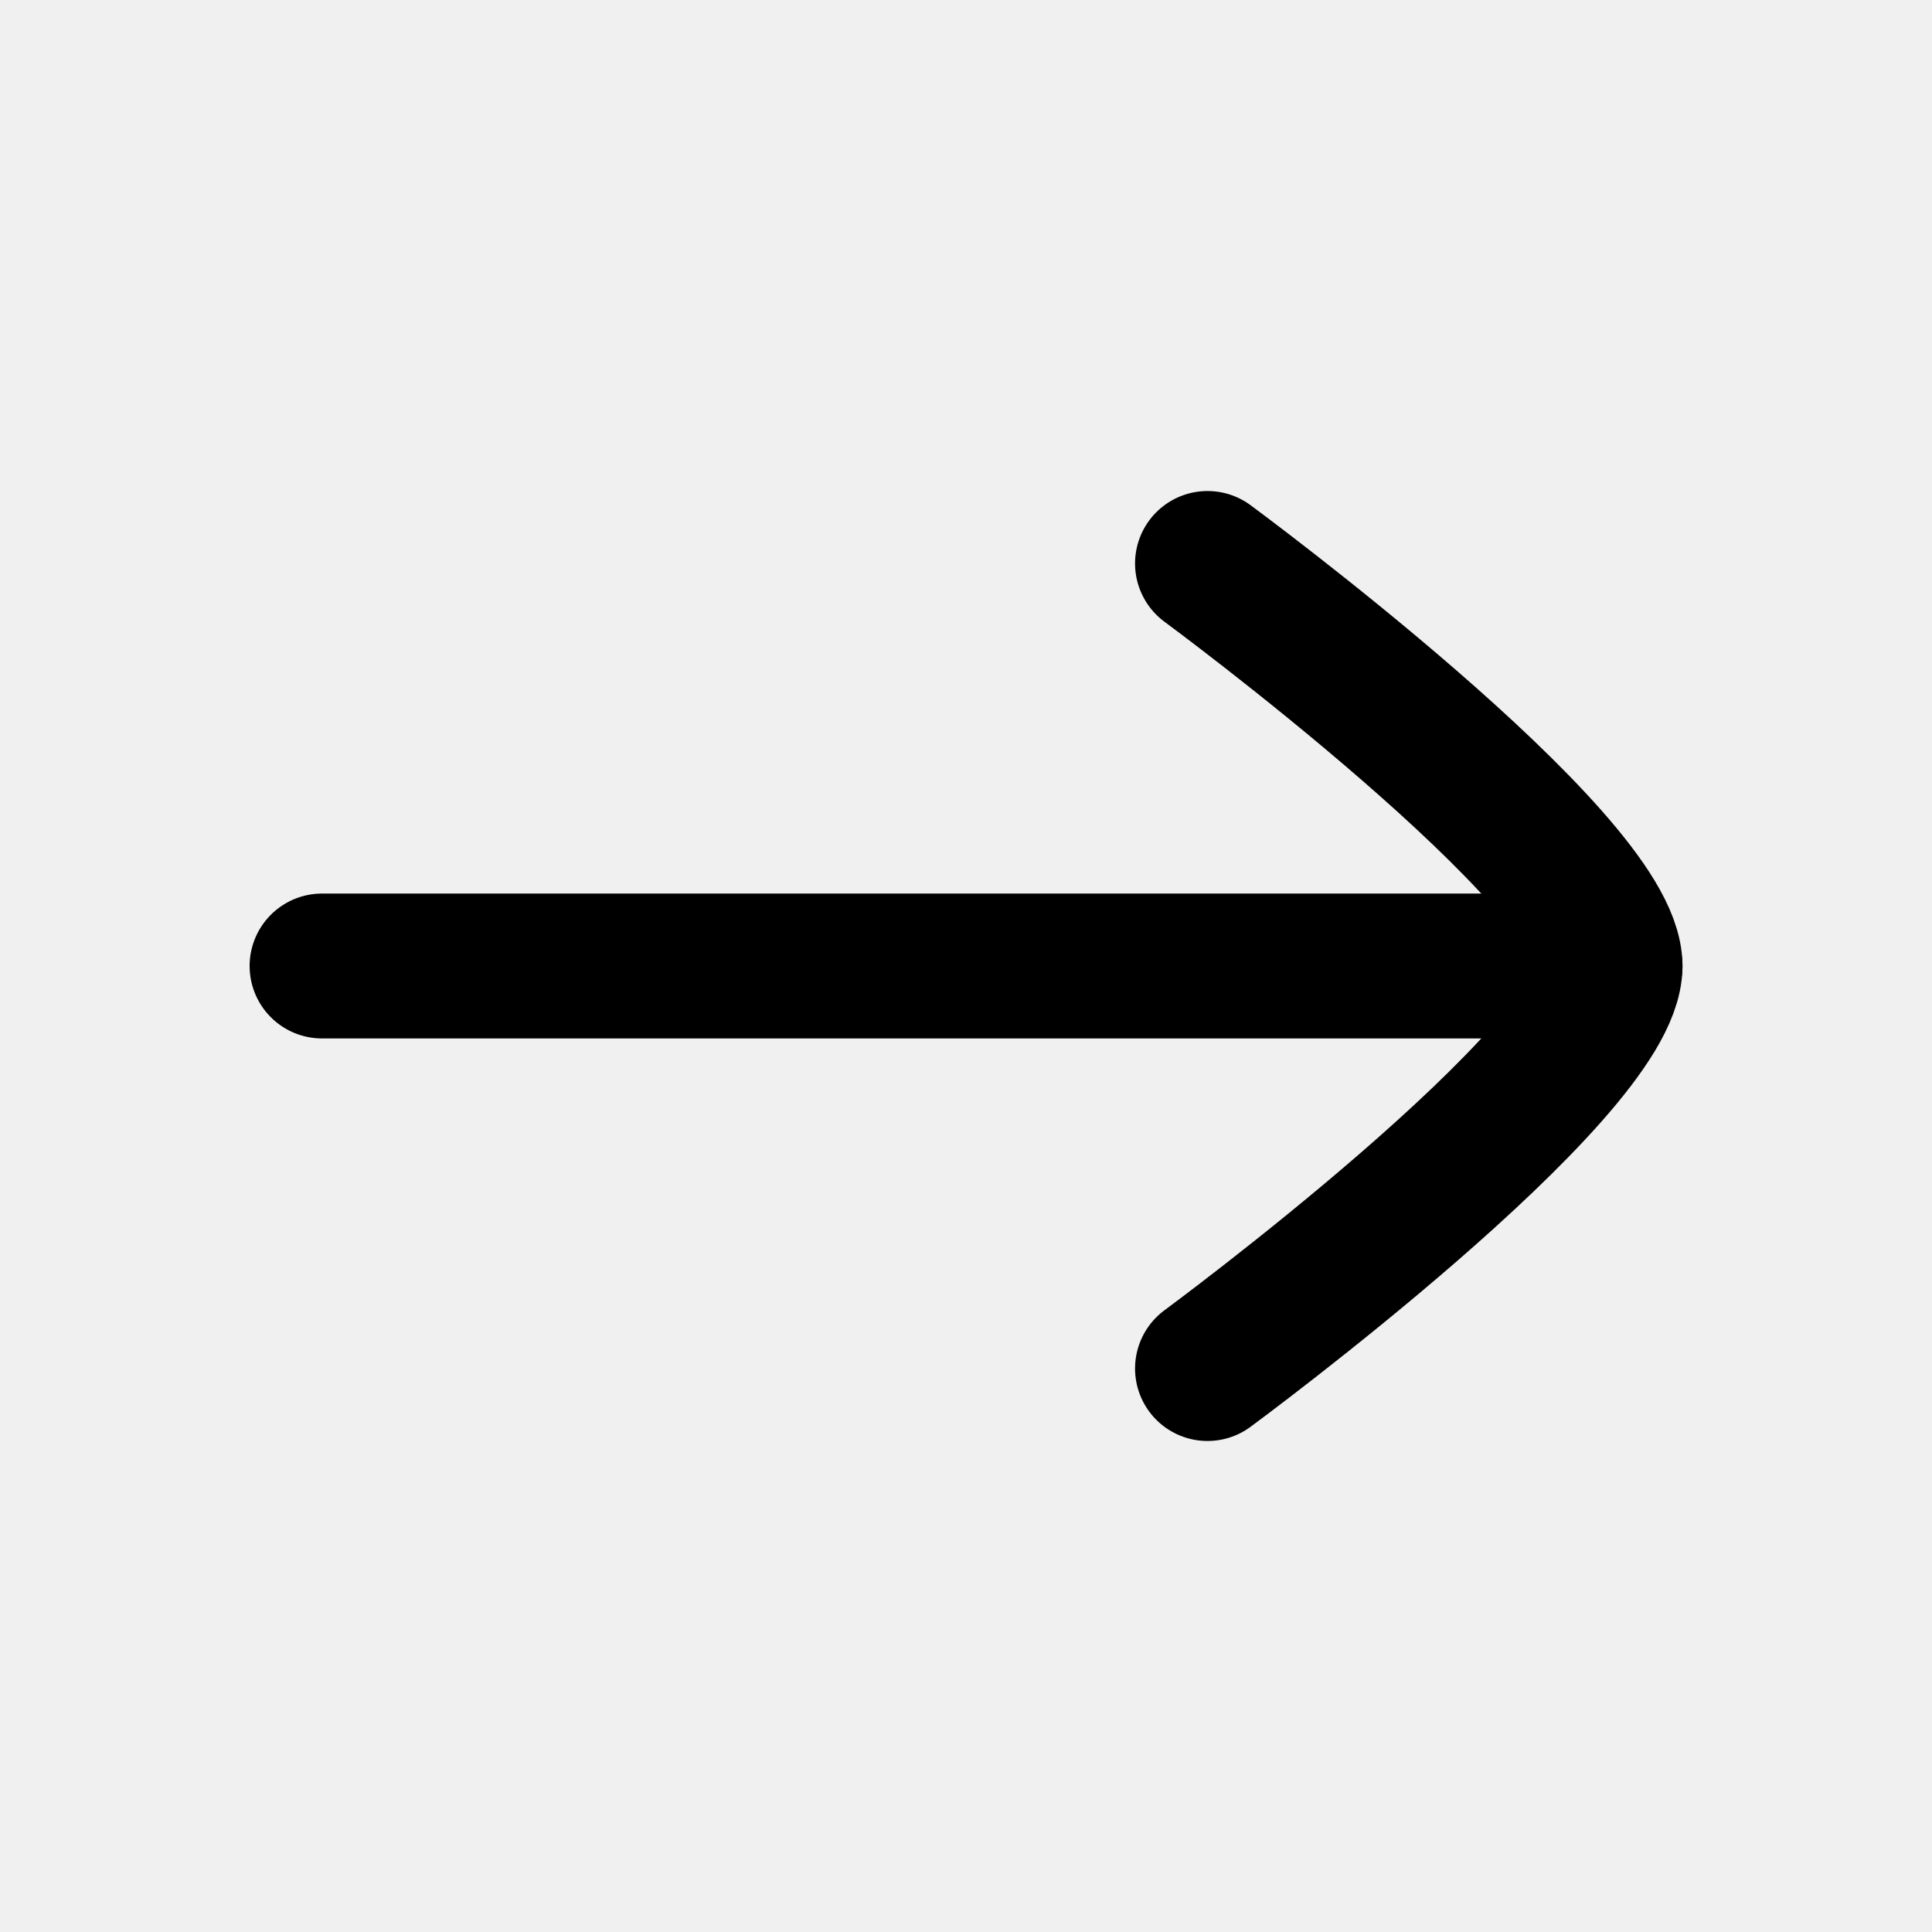
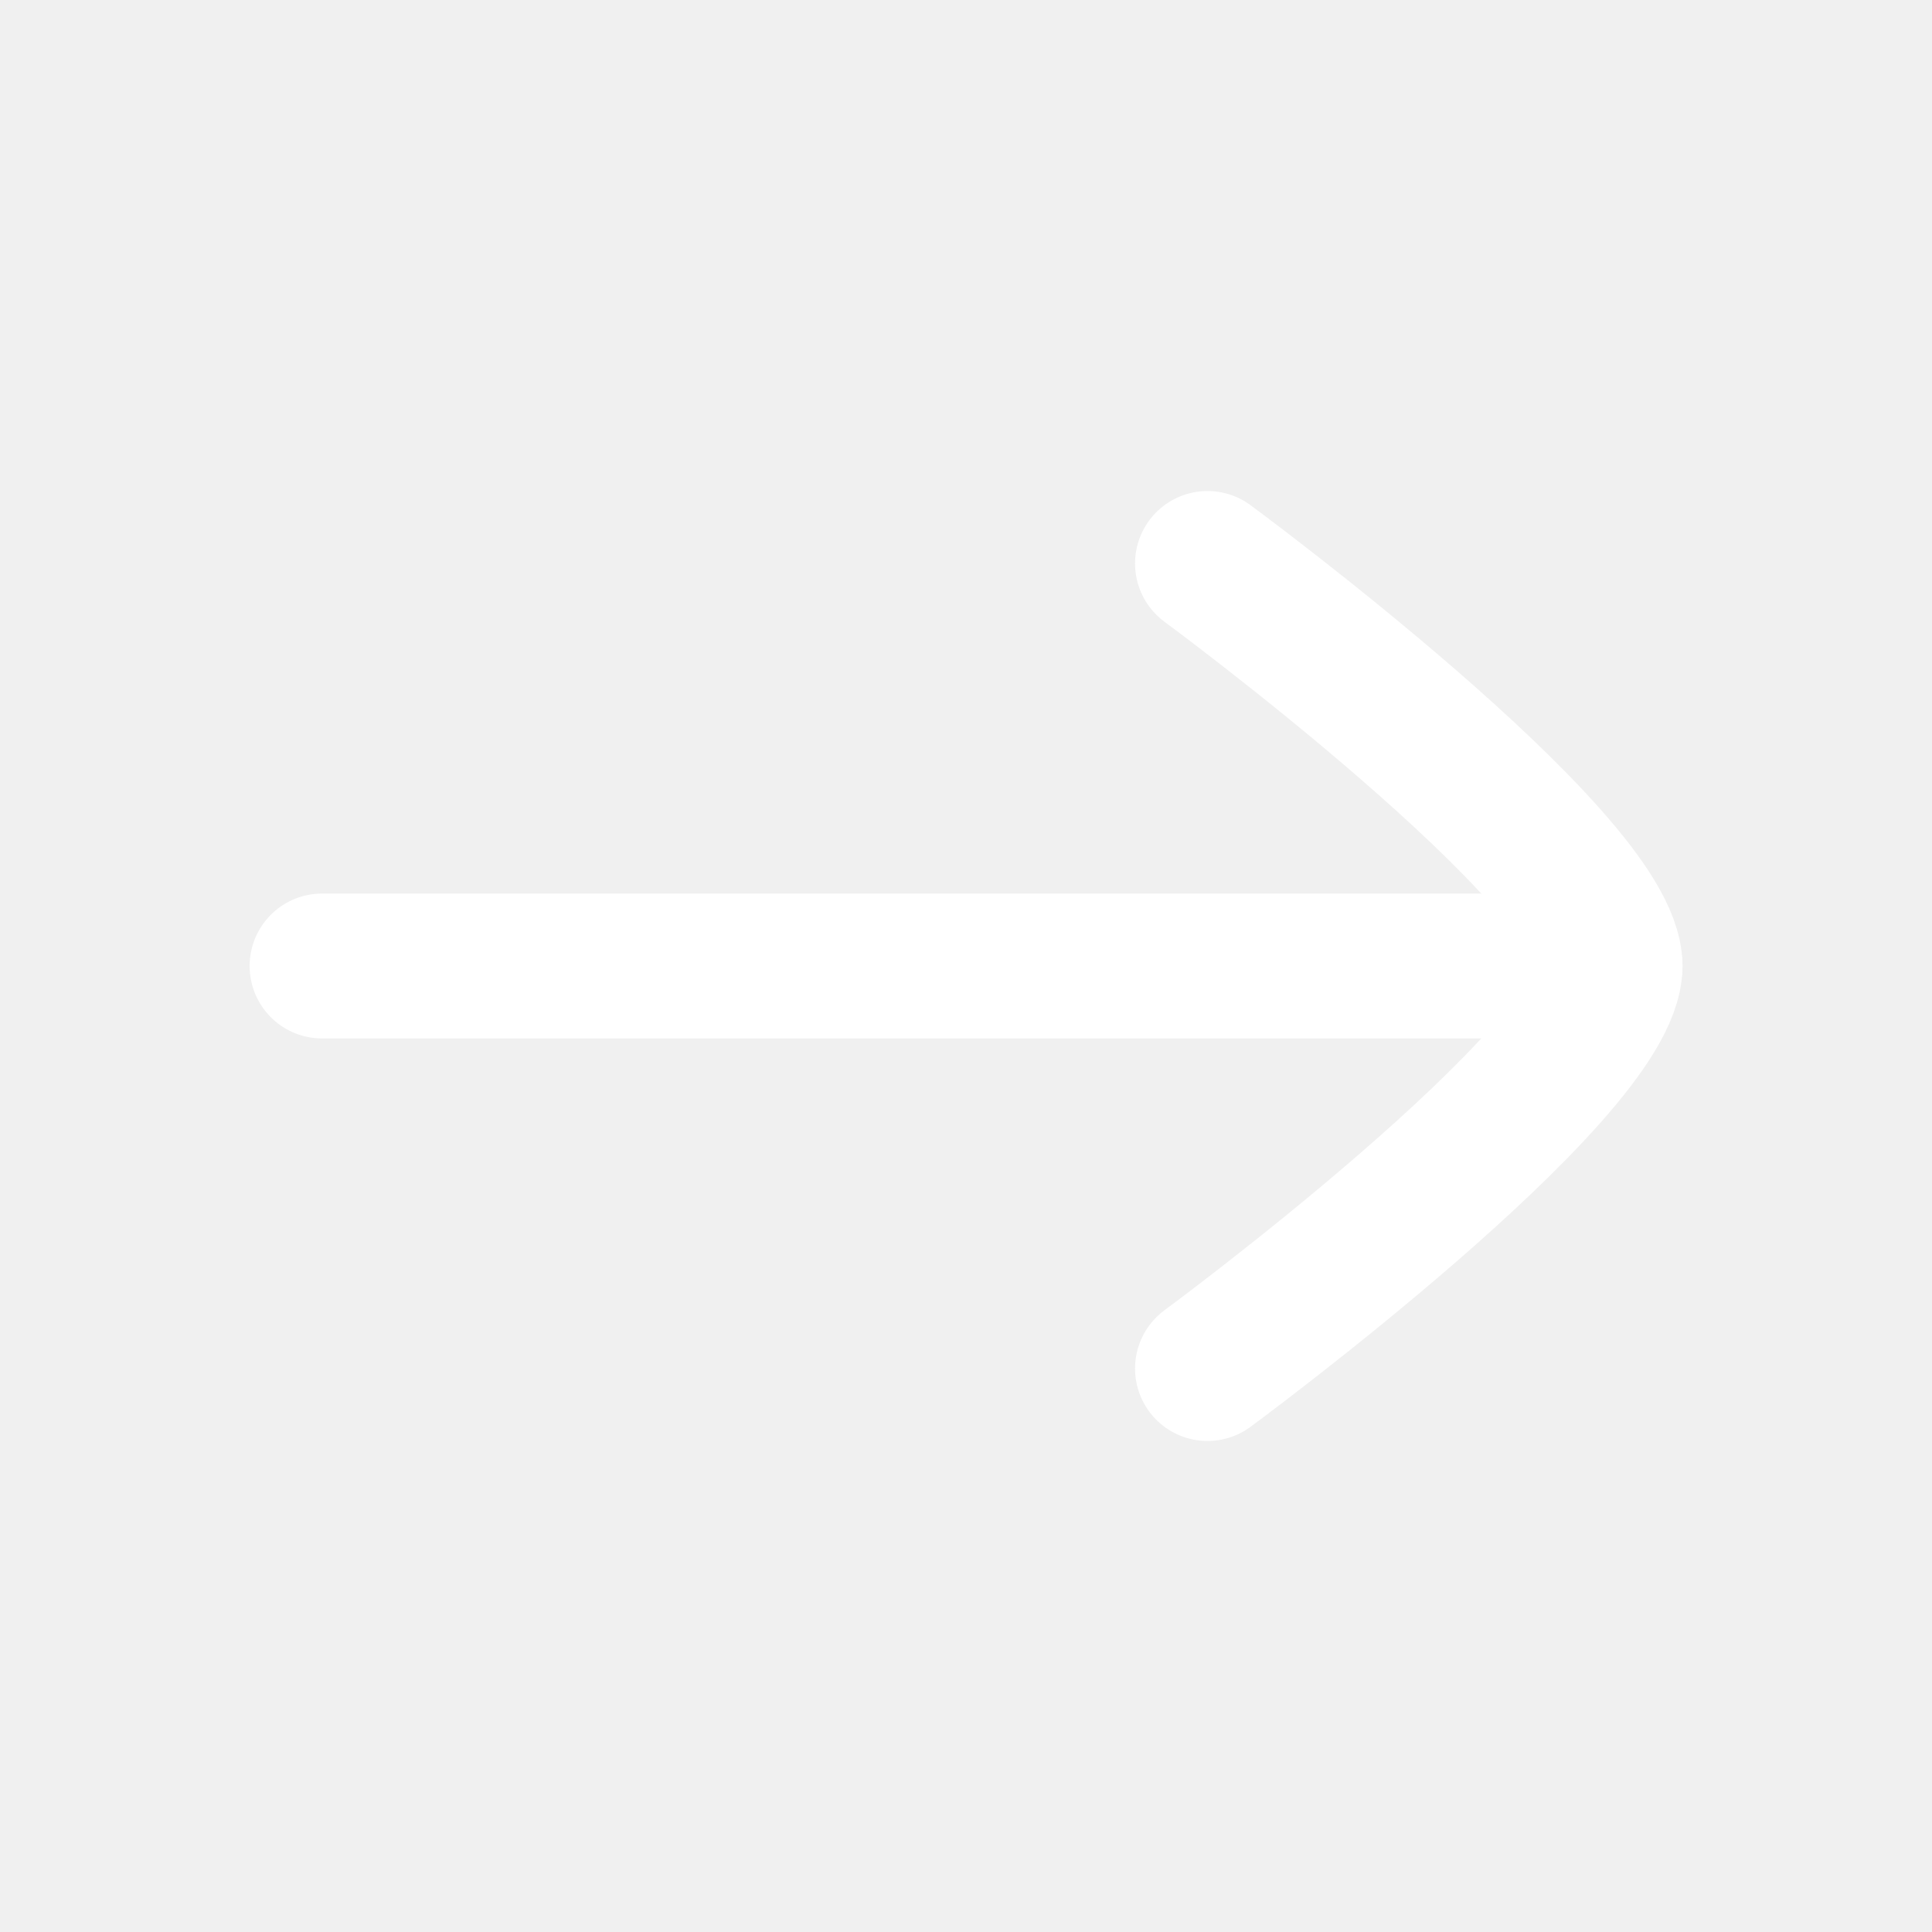
<svg xmlns="http://www.w3.org/2000/svg" width="20" height="20" viewBox="0 0 20 20" fill="none">
-   <path d="M16.667 10L3.334 10" stroke-width="1.5" stroke-linecap="round" stroke-linejoin="round" stroke="currentColor" />
-   <path d="M12.5 14.167C12.5 14.167 16.667 11.098 16.667 10C16.667 8.902 12.5 5.833 12.5 5.833" stroke-width="1.5" stroke-linecap="round" stroke-linejoin="round" stroke="currentColor" />
+   <path d="M16.667 10L3.334 10" stroke-width="1.5" stroke-linecap="round" stroke-linejoin="round" stroke="white" />
+   <path d="M12.5 14.167C12.5 14.167 16.667 11.098 16.667 10C16.667 8.902 12.5 5.833 12.5 5.833" stroke-width="1.5" stroke-linecap="round" stroke-linejoin="round" stroke="white" />
</svg>
